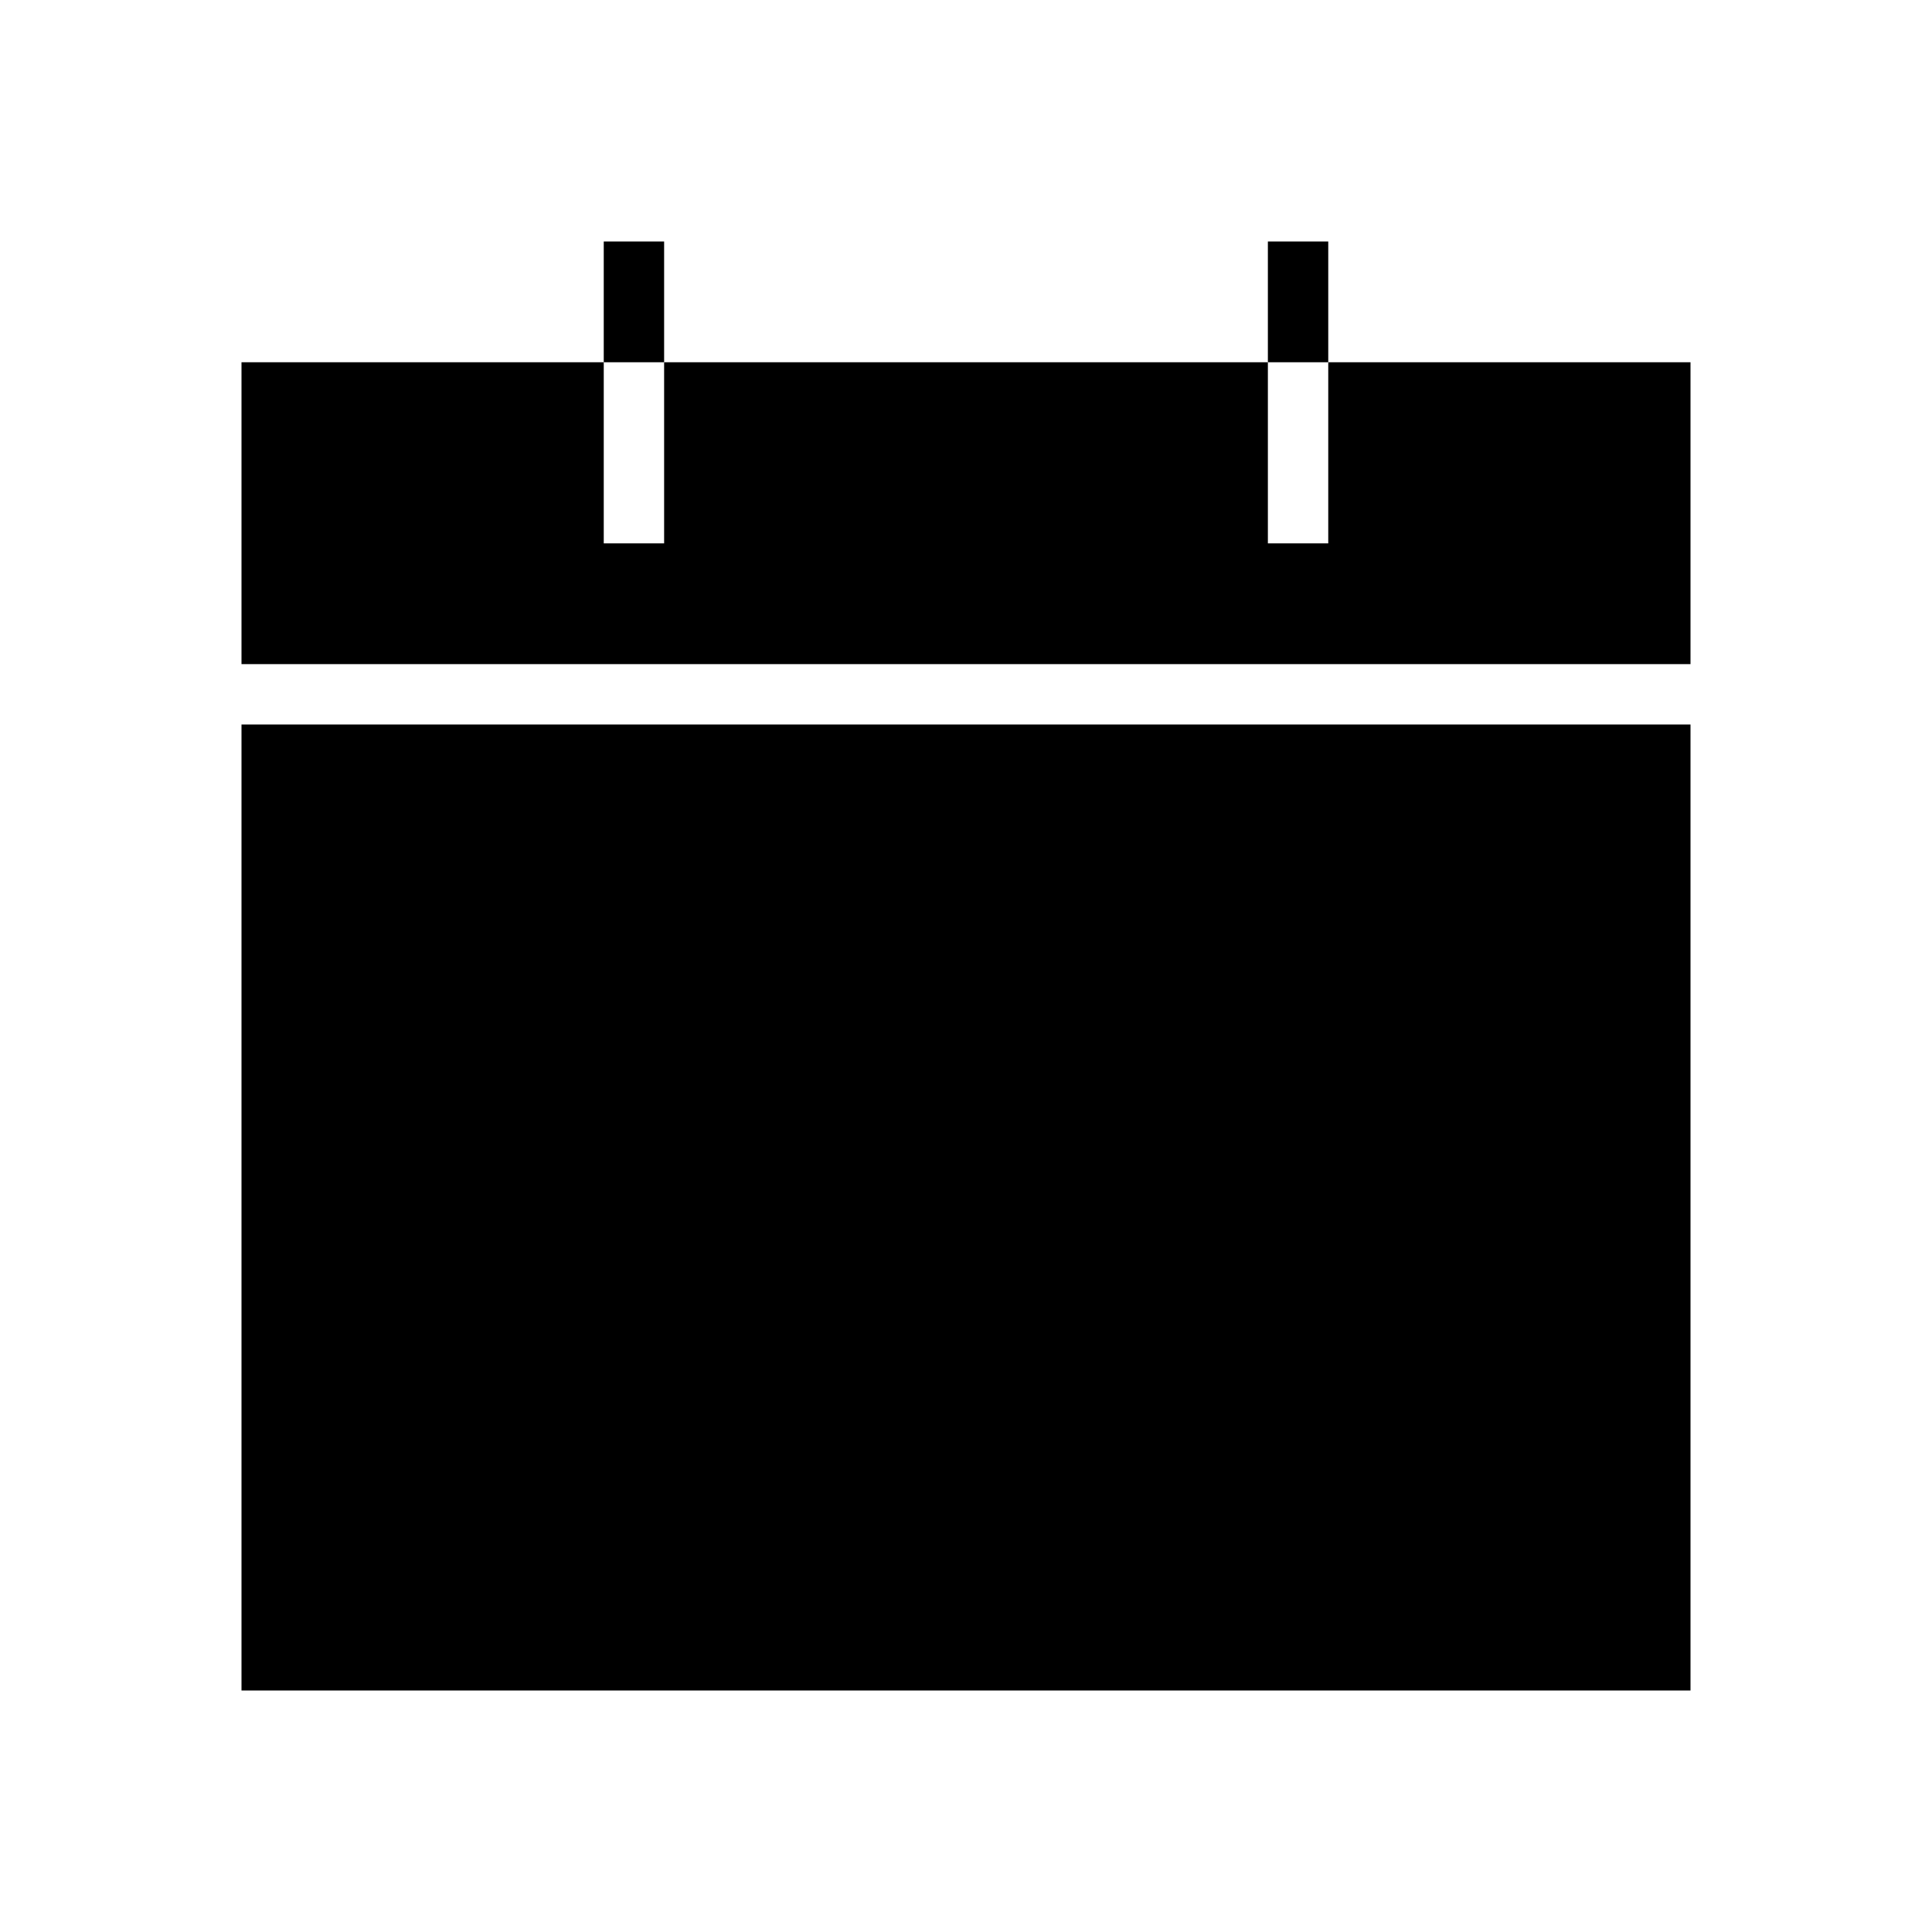
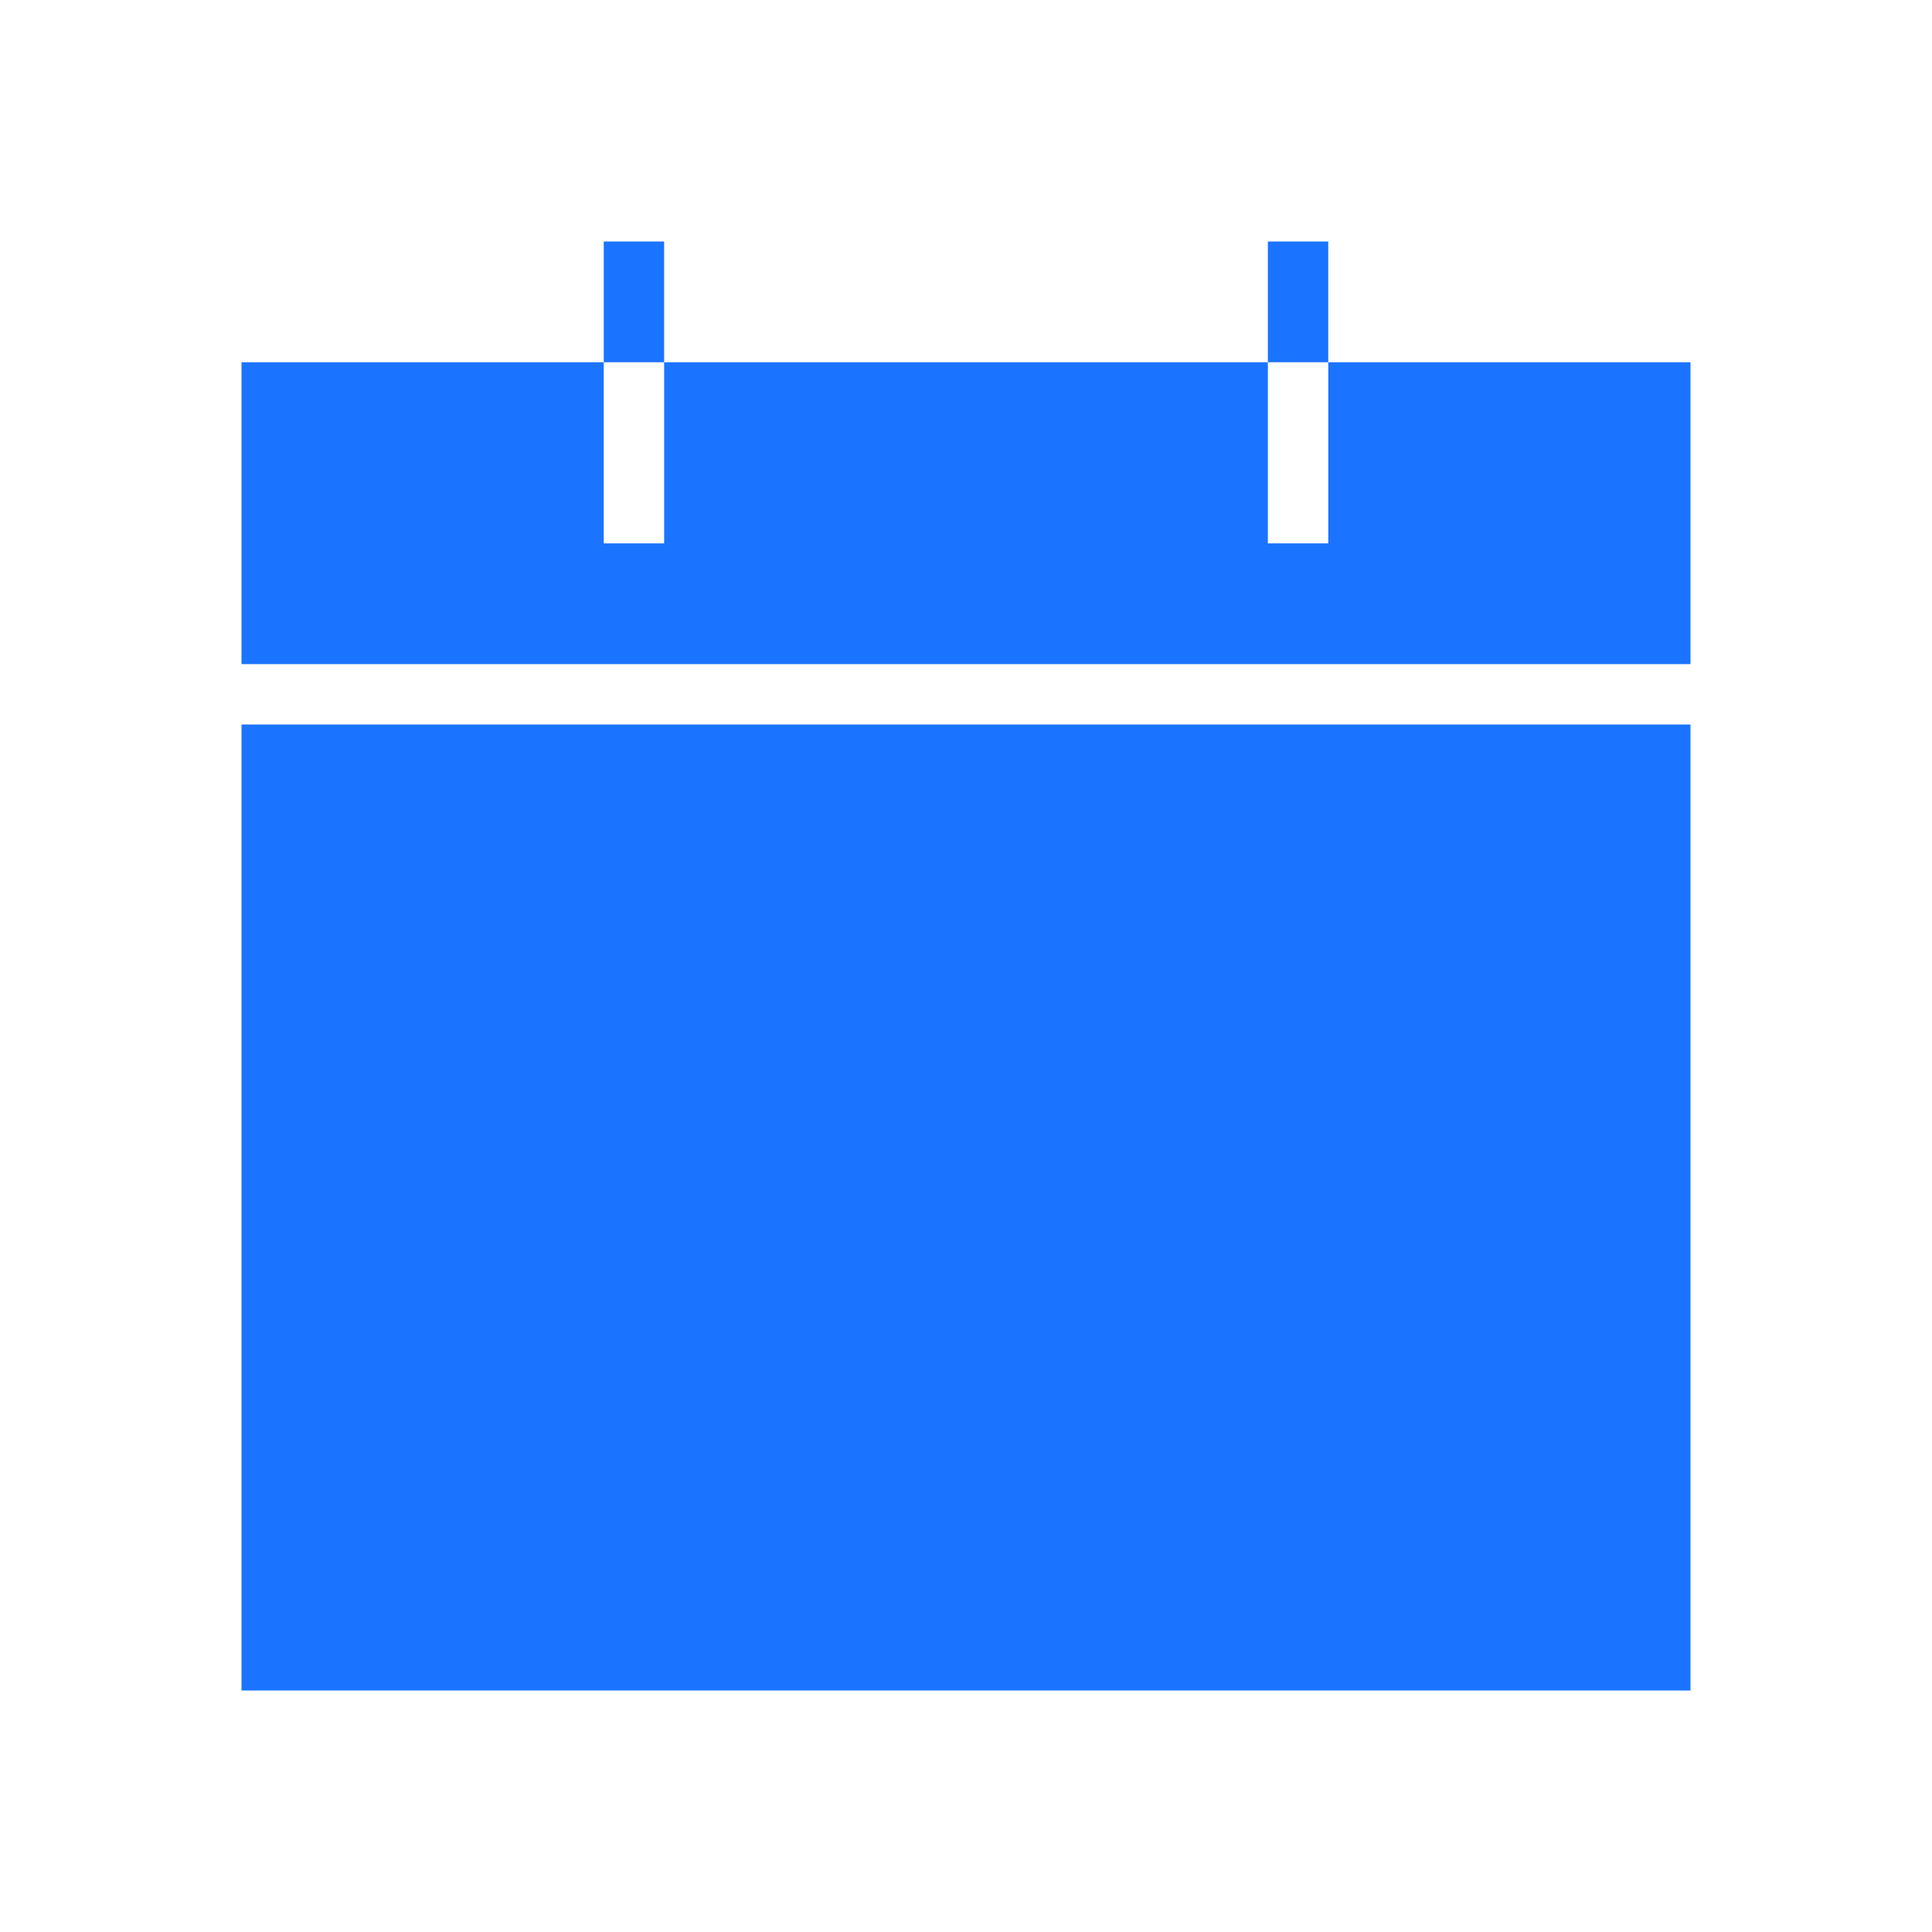
<svg xmlns="http://www.w3.org/2000/svg" version="1.1" id="Layer_1" x="0px" y="0px" width="512px" height="512px" viewBox="0 0 512 512" style="enable-background:new 0 0 512 512;" xml:space="preserve">
-   <g>
+   <g fill="#1b74ff" fill-opacity="1">
    <rect x="64" y="192" width="384" height="256" />
    <polygon points="448,96 352,96 352,144 336,144 336,96 176,96 176,144 160,144 160,96 64,96 64,176 448,176  " />
    <rect x="160" y="64" width="16" height="32" />
    <rect x="336" y="64" width="16" height="32" />
  </g>
</svg>
